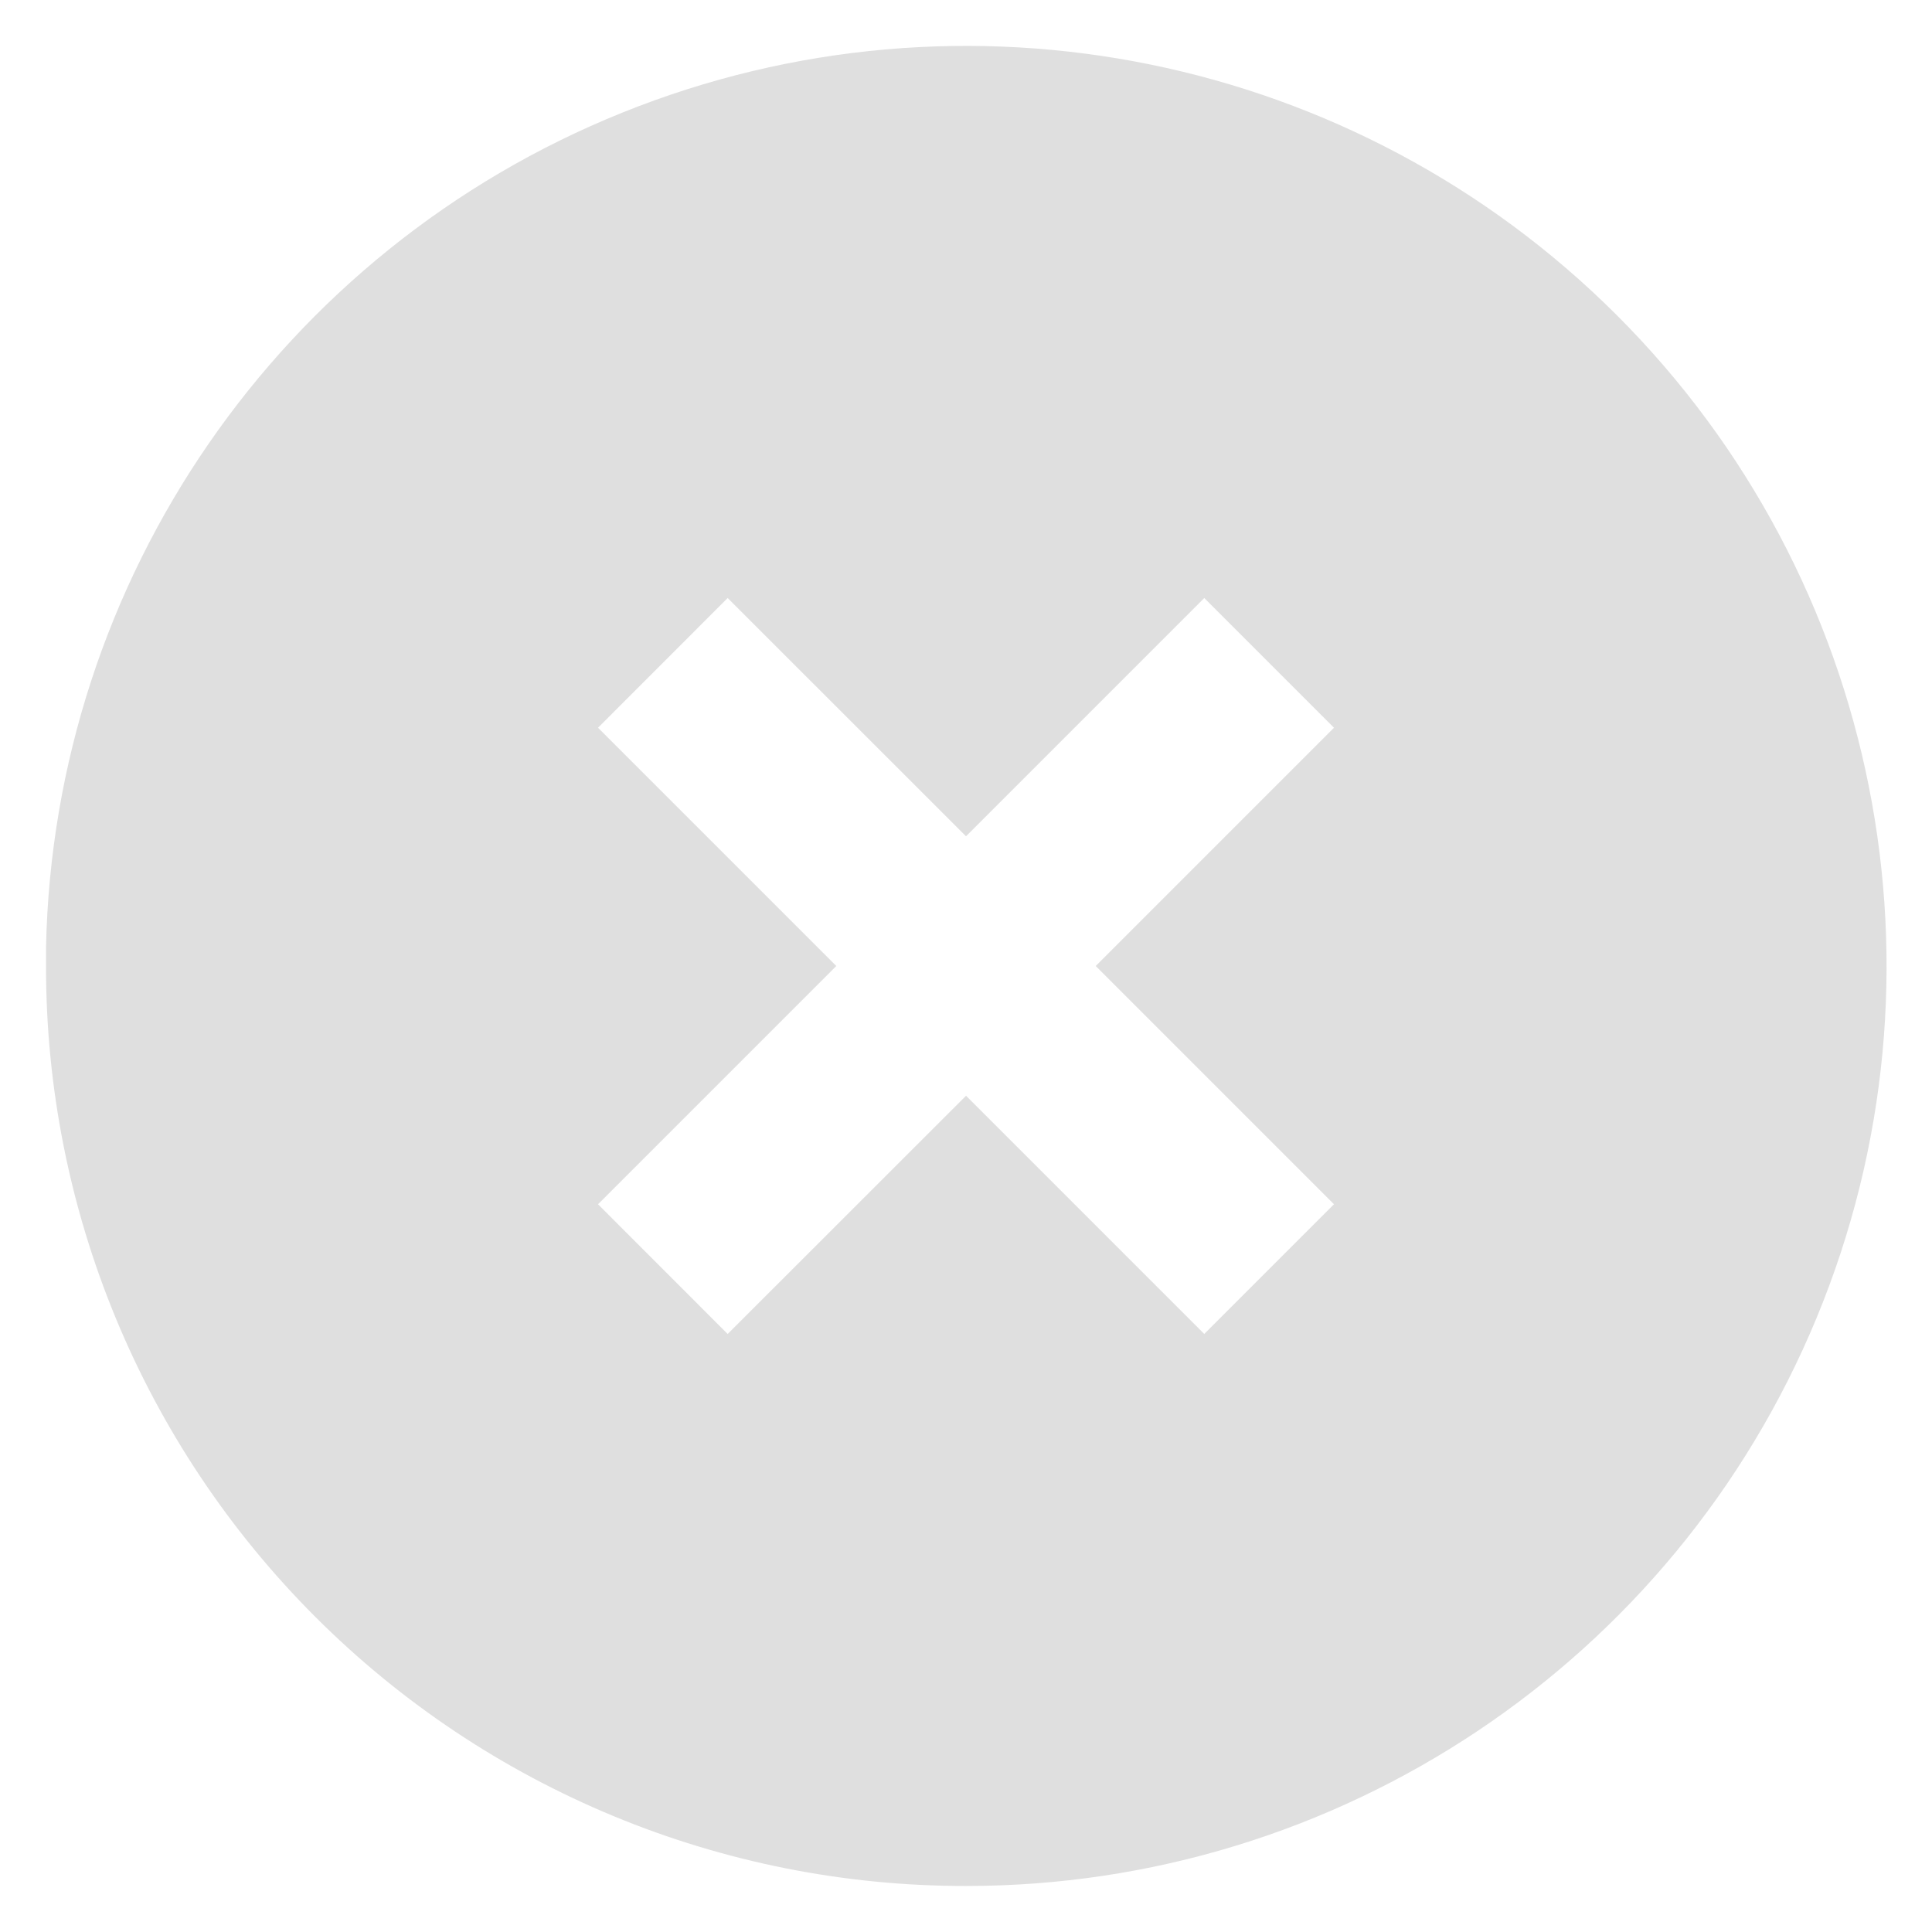
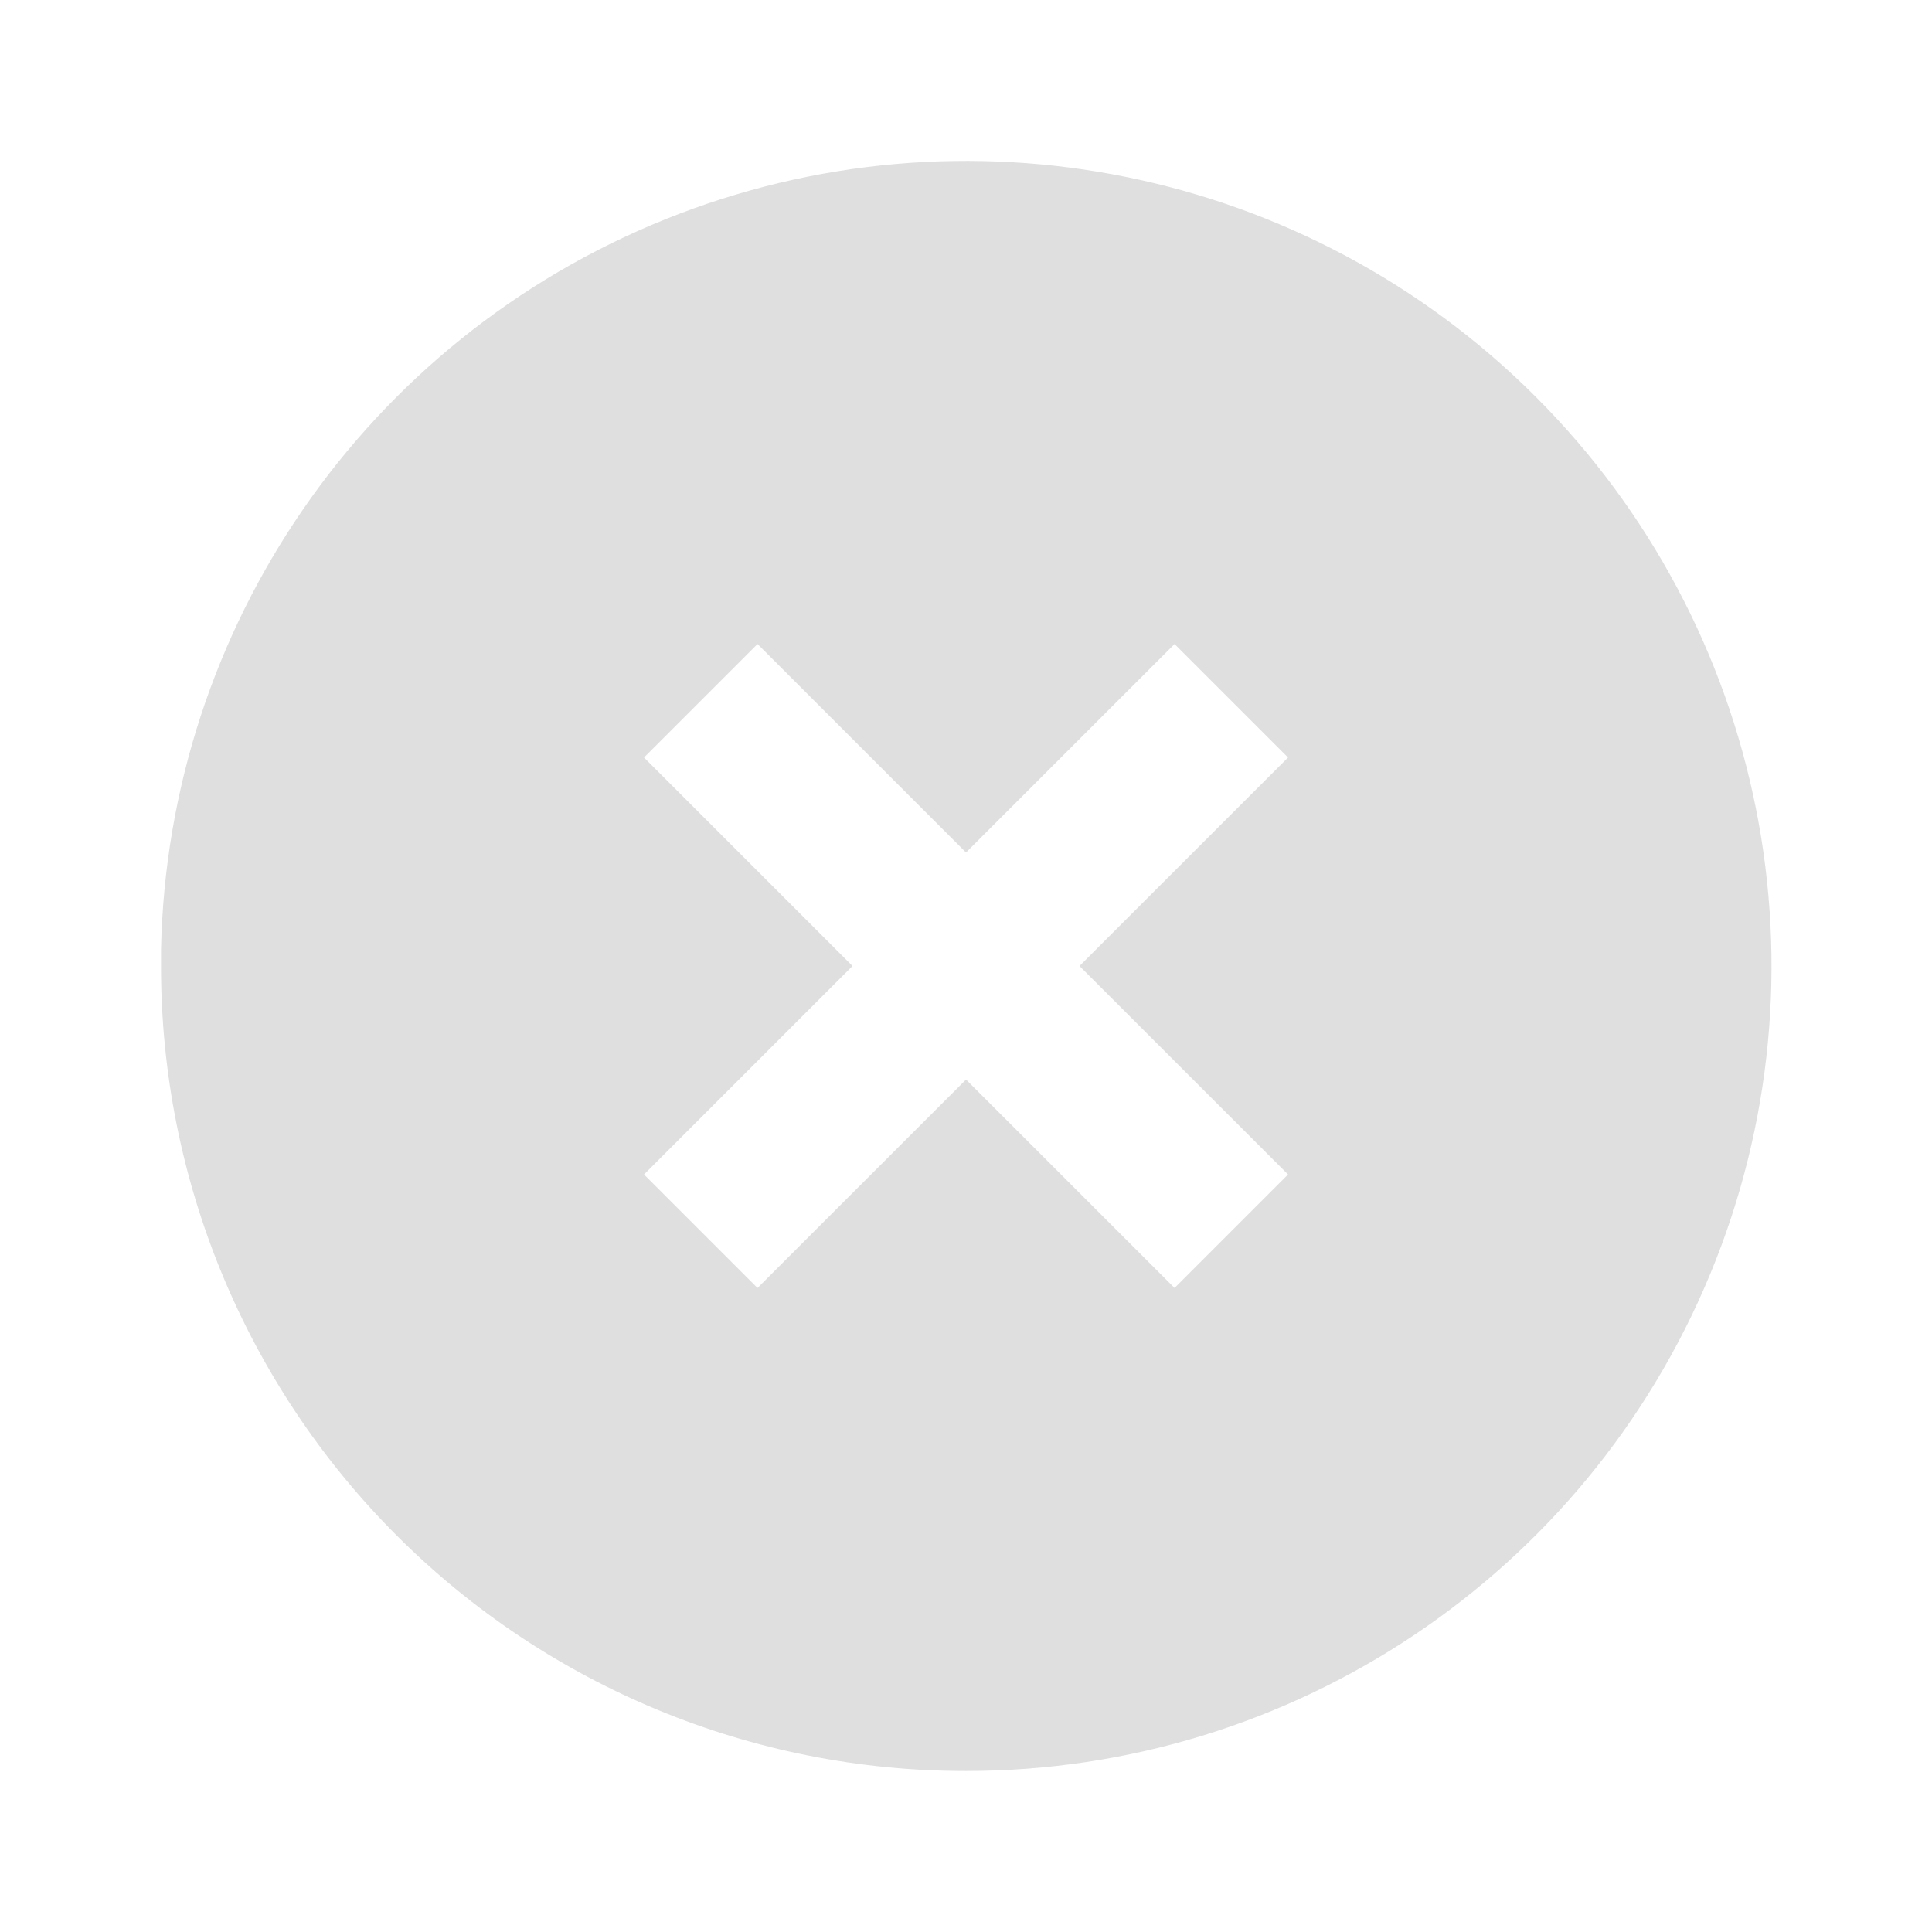
- <svg xmlns="http://www.w3.org/2000/svg" width="28" height="28" viewBox="0 0 28 28" fill="none">
-   <path id="coolicon" d="M14 27.333C10.463 27.337 7.069 25.933 4.568 23.431C2.067 20.93 0.663 17.537 0.667 14V13.733C0.776 8.39 4.064 3.627 9.022 1.631C13.98 -0.365 19.651 0.79 23.432 4.568C27.248 8.381 28.391 14.119 26.326 19.103C24.261 24.088 19.395 27.336 14 27.333ZM14 15.88L17.453 19.333L19.333 17.453L15.88 14L19.333 10.547L17.453 8.667L14 12.12L10.546 8.667L8.667 10.547L12.12 14L8.667 17.453L10.546 19.333L14 15.881V15.88Z" fill="#DFDFDF" />
+ <svg xmlns="http://www.w3.org/2000/svg" width="32" height="32" viewBox="0 0 32 32" fill="none">
+   <g id="delete">
+     <path id="coolicon" d="M16 29.333C12.463 29.337 9.07 27.933 6.569 25.431C4.068 22.93 2.664 19.537 2.667 16V15.733C2.776 10.39 6.064 5.627 11.022 3.631C15.98 1.635 21.651 2.79 25.432 6.568C29.249 10.381 30.391 16.119 28.326 21.103C26.261 26.088 21.396 29.336 16 29.333ZM16 17.88L19.454 21.333L21.334 19.453L17.88 16L21.334 12.547L19.454 10.667L16 14.12L12.547 10.667L10.667 12.547L14.12 16L10.667 19.453L12.547 21.333L16 17.881V17.88Z" fill="#DFDFDF" />
+   </g>
</svg>
